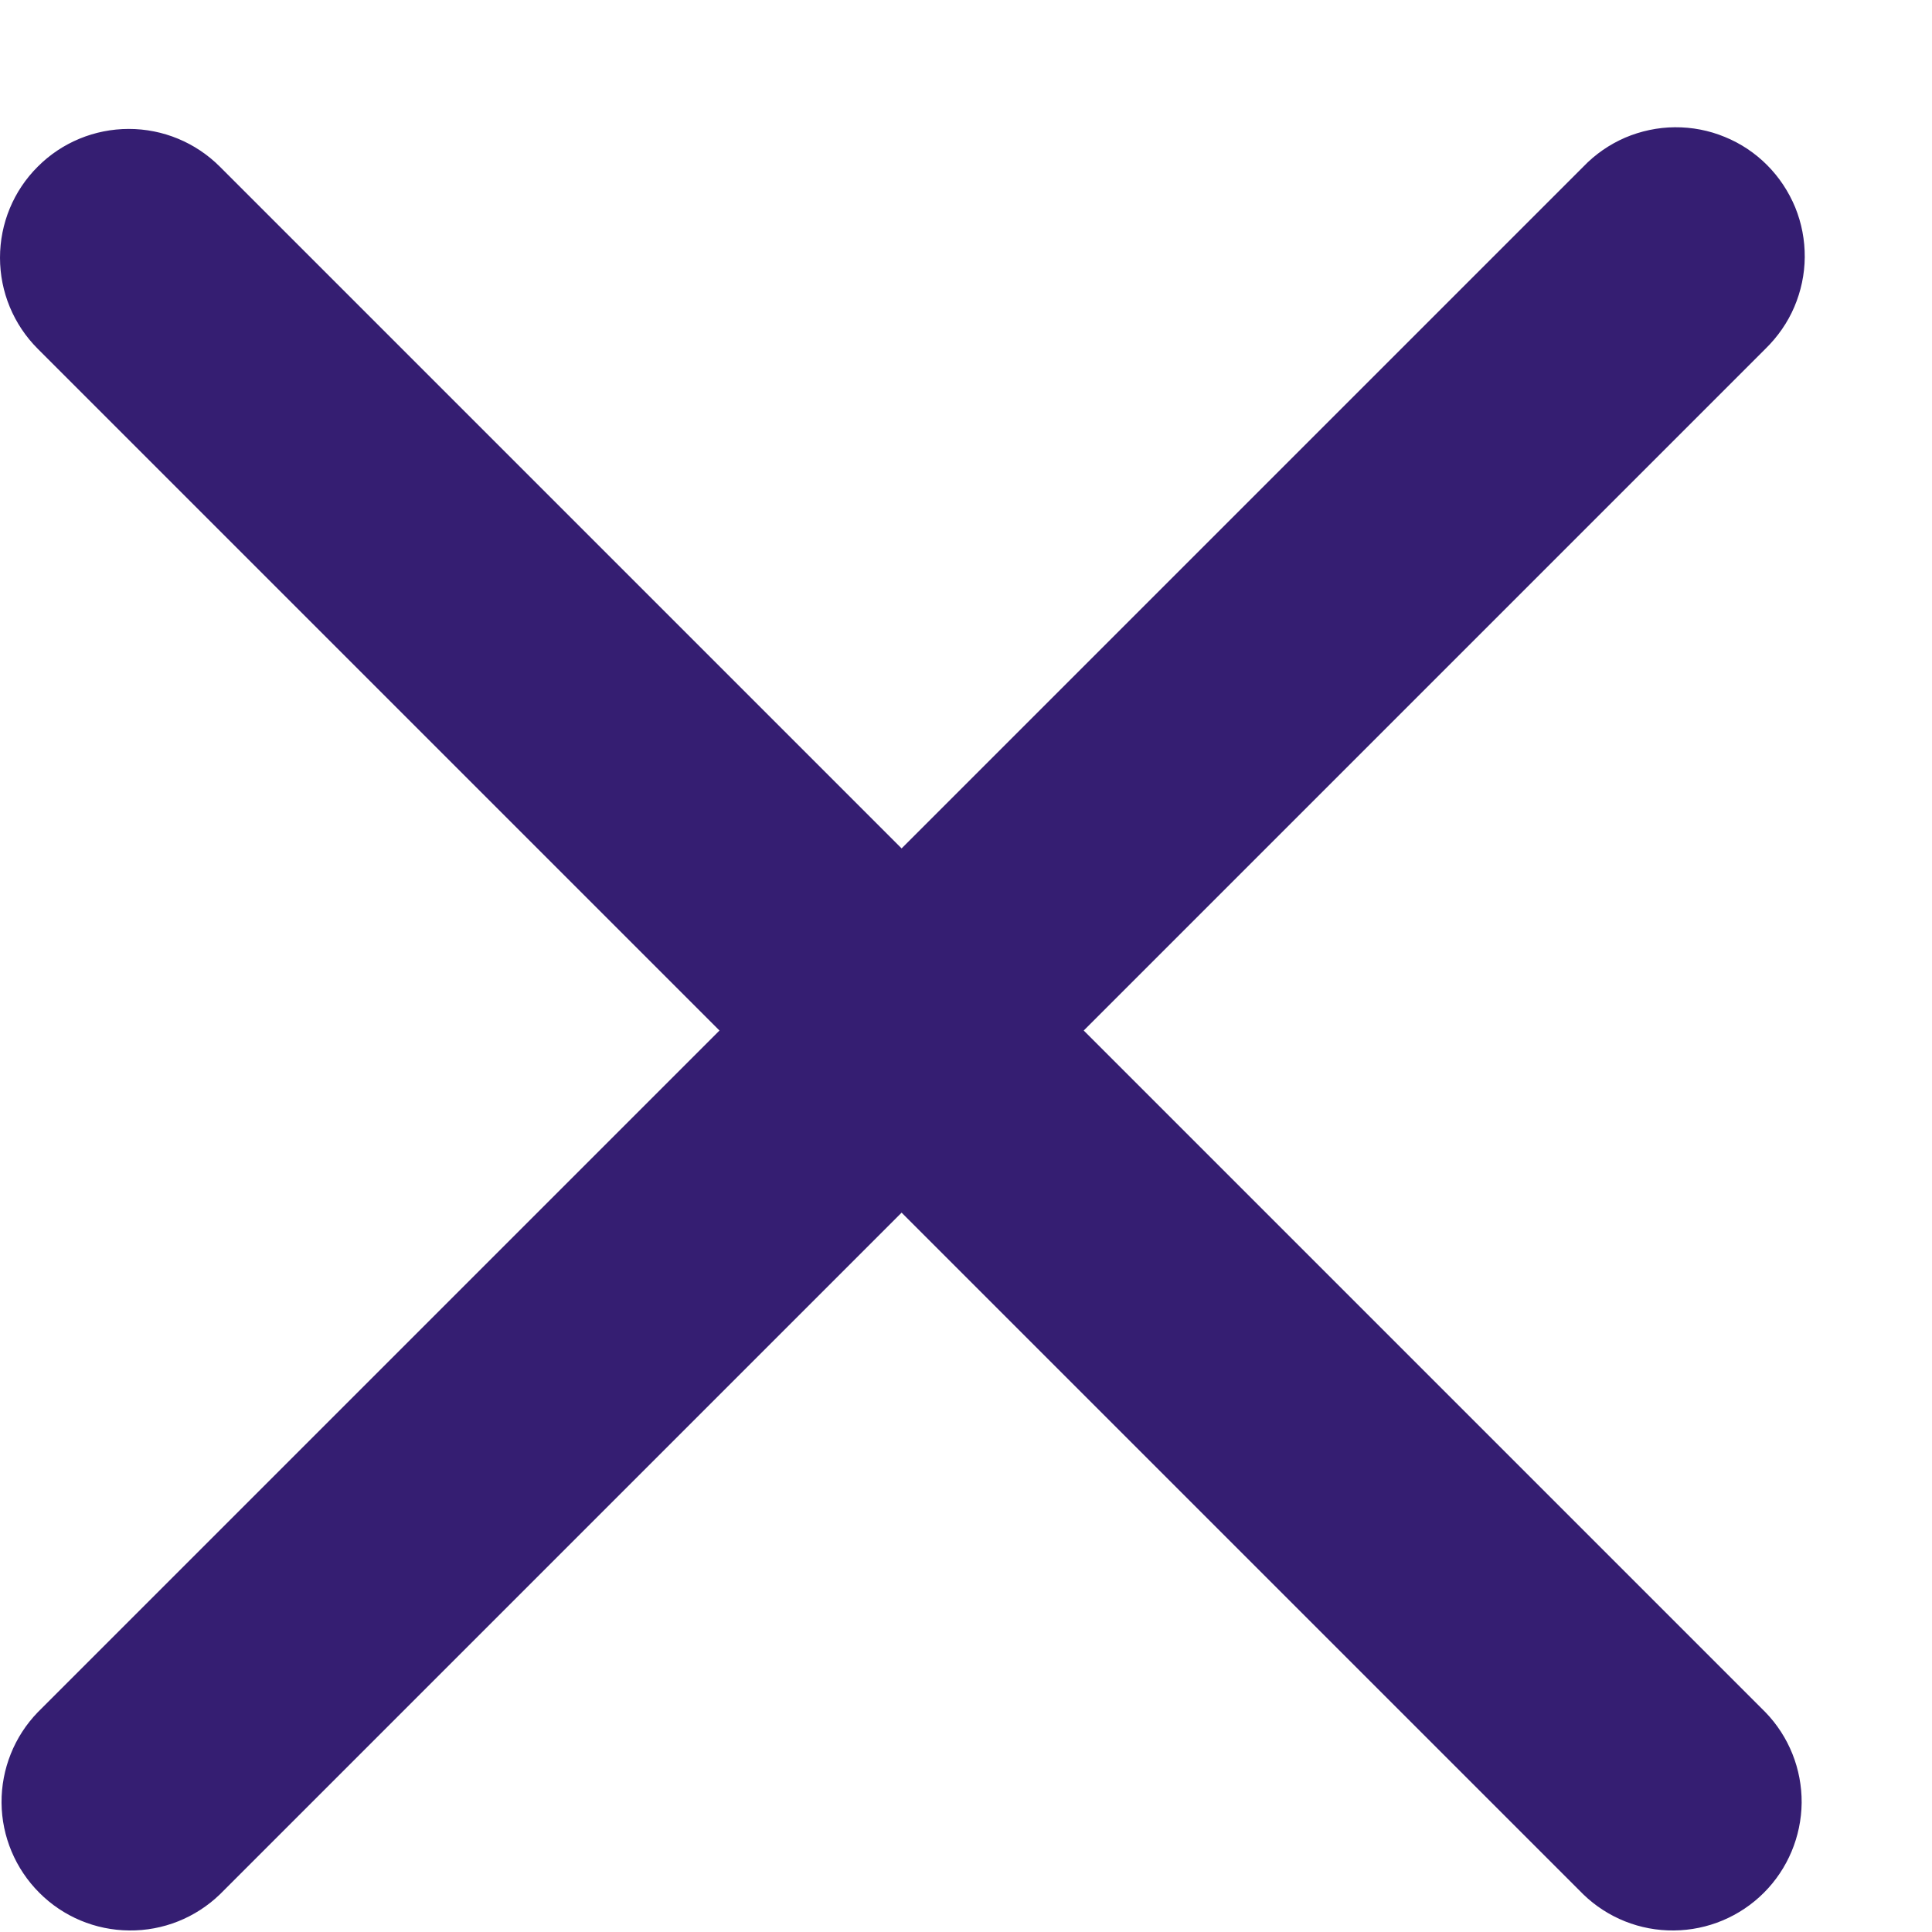
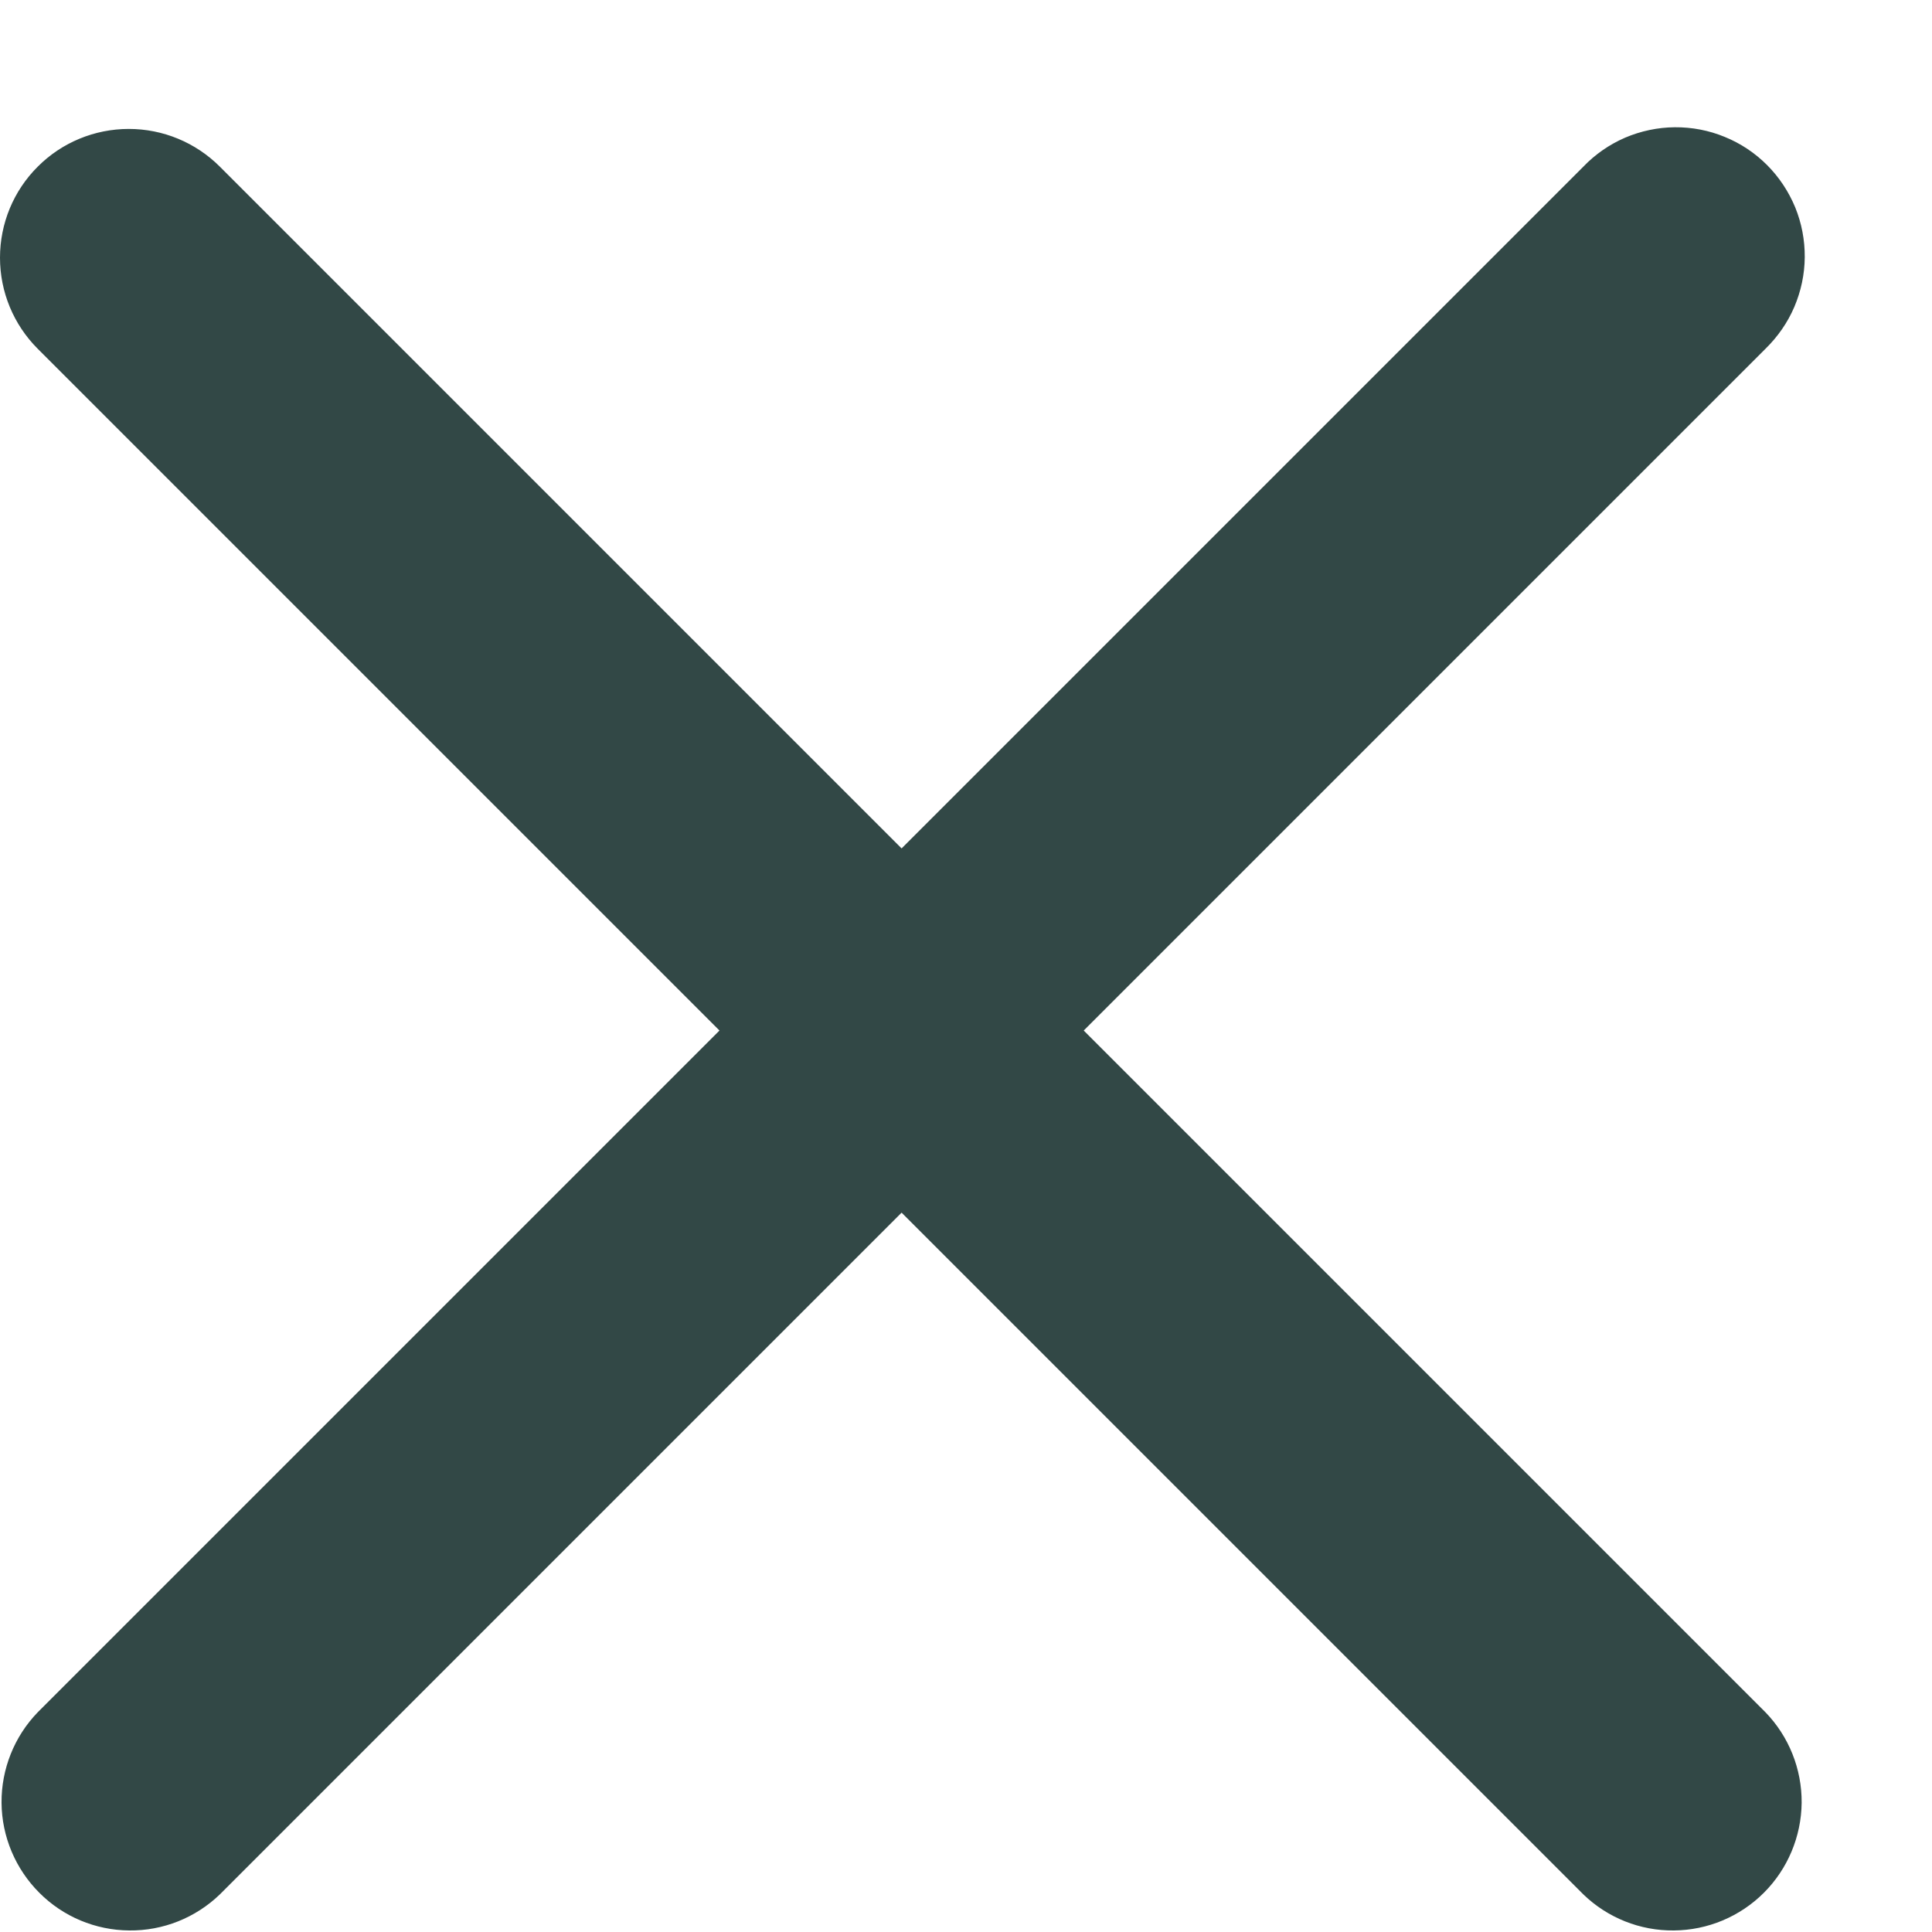
<svg xmlns="http://www.w3.org/2000/svg" width="15" height="15" viewBox="0 0 15 15" fill="none">
-   <path d="M0.293 1.294C0.48 1.106 0.735 1.001 1 1.001C1.265 1.001 1.519 1.106 1.707 1.294L7 6.587L12.293 1.294C12.385 1.198 12.495 1.122 12.617 1.069C12.739 1.017 12.871 0.989 13.003 0.988C13.136 0.987 13.268 1.012 13.391 1.063C13.514 1.113 13.625 1.187 13.719 1.281C13.813 1.375 13.887 1.487 13.938 1.61C13.988 1.733 14.013 1.864 14.012 1.997C14.011 2.13 13.983 2.261 13.931 2.383C13.879 2.505 13.802 2.615 13.707 2.708L8.414 8.001L13.707 13.294C13.889 13.482 13.99 13.735 13.988 13.997C13.985 14.259 13.88 14.51 13.695 14.695C13.509 14.881 13.258 14.986 12.996 14.988C12.734 14.991 12.481 14.89 12.293 14.708L7 9.415L1.707 14.708C1.518 14.89 1.266 14.991 1.003 14.988C0.741 14.986 0.49 14.881 0.305 14.695C0.12 14.51 0.014 14.259 0.012 13.997C0.01 13.735 0.111 13.482 0.293 13.294L5.586 8.001L0.293 2.708C0.105 2.52 0 2.266 0 2.001C0 1.735 0.105 1.481 0.293 1.294Z" fill="#351E72" />
+   <path d="M0.293 1.294C0.48 1.106 0.735 1.001 1 1.001C1.265 1.001 1.519 1.106 1.707 1.294L7 6.587L12.293 1.294C12.385 1.198 12.495 1.122 12.617 1.069C12.739 1.017 12.871 0.989 13.003 0.988C13.136 0.987 13.268 1.012 13.391 1.063C13.514 1.113 13.625 1.187 13.719 1.281C13.813 1.375 13.887 1.487 13.938 1.61C13.988 1.733 14.013 1.864 14.012 1.997C14.011 2.13 13.983 2.261 13.931 2.383C13.879 2.505 13.802 2.615 13.707 2.708L8.414 8.001L13.707 13.294C13.889 13.482 13.99 13.735 13.988 13.997C13.985 14.259 13.88 14.51 13.695 14.695C13.509 14.881 13.258 14.986 12.996 14.988C12.734 14.991 12.481 14.89 12.293 14.708L7 9.415L1.707 14.708C1.518 14.89 1.266 14.991 1.003 14.988C0.741 14.986 0.49 14.881 0.305 14.695C0.12 14.51 0.014 14.259 0.012 13.997C0.01 13.735 0.111 13.482 0.293 13.294L5.586 8.001L0.293 2.708C0.105 2.52 0 2.266 0 2.001C0 1.735 0.105 1.481 0.293 1.294Z" fill="#324846" />
</svg>
